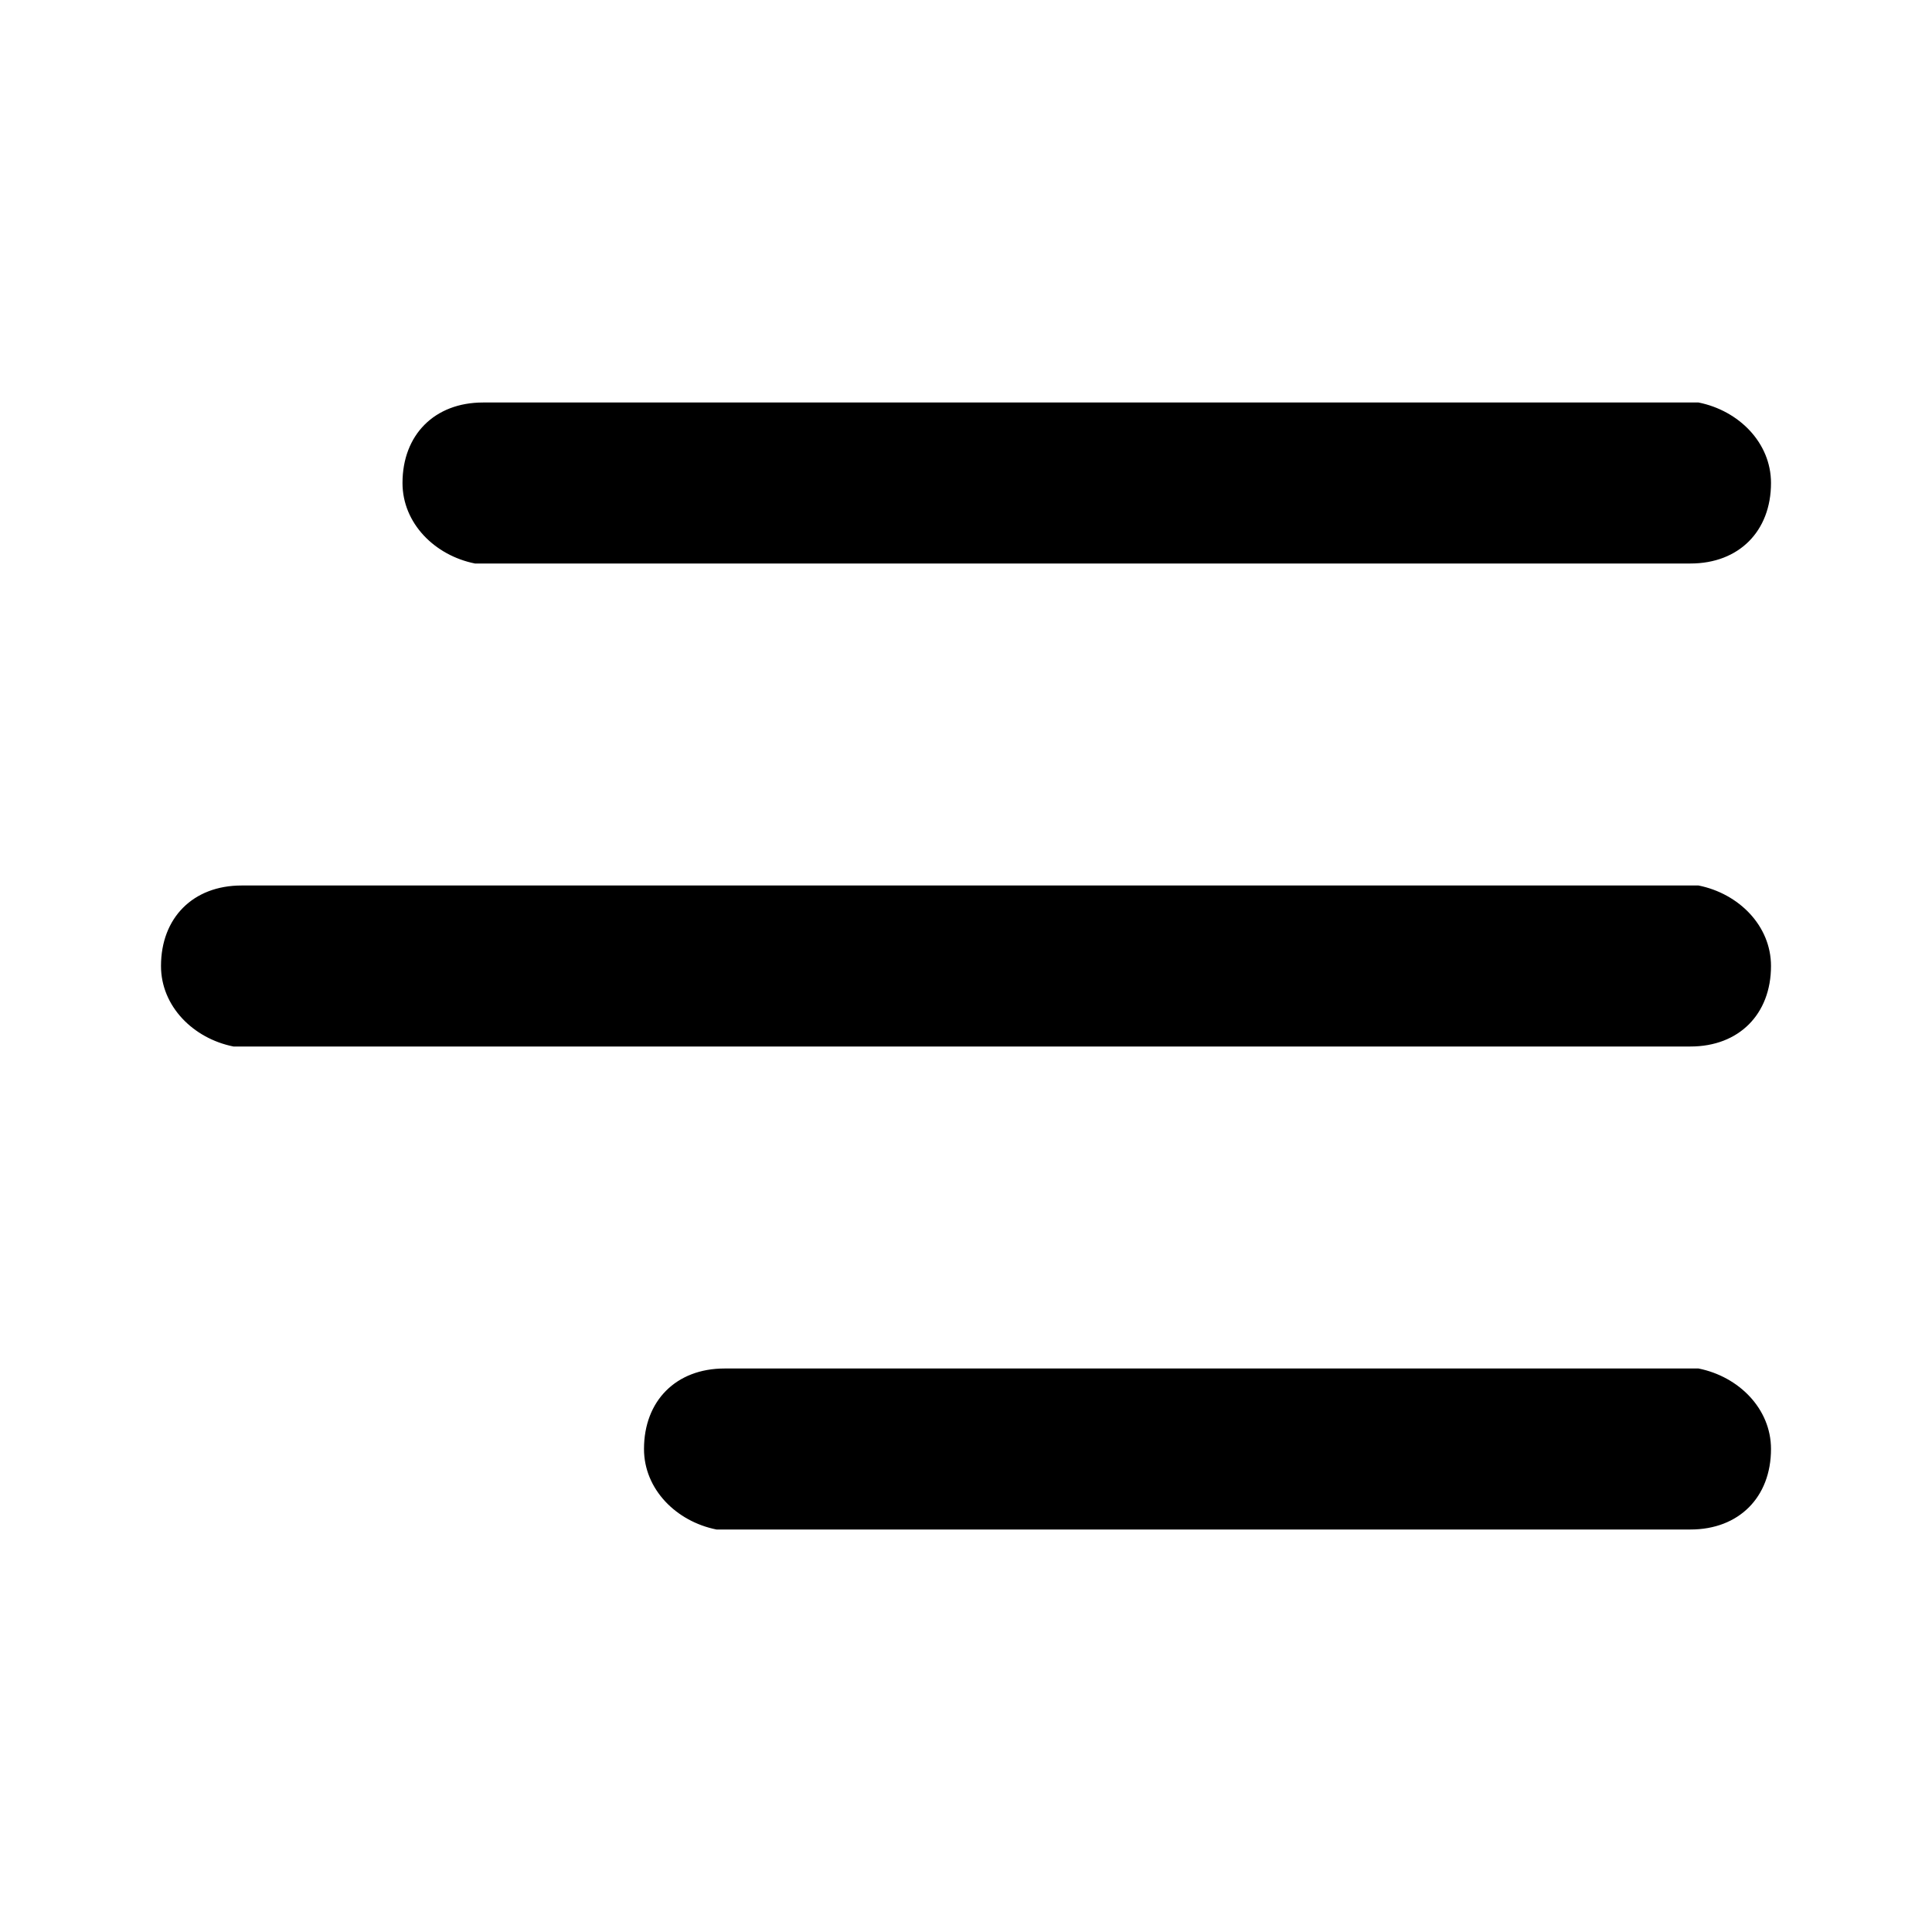
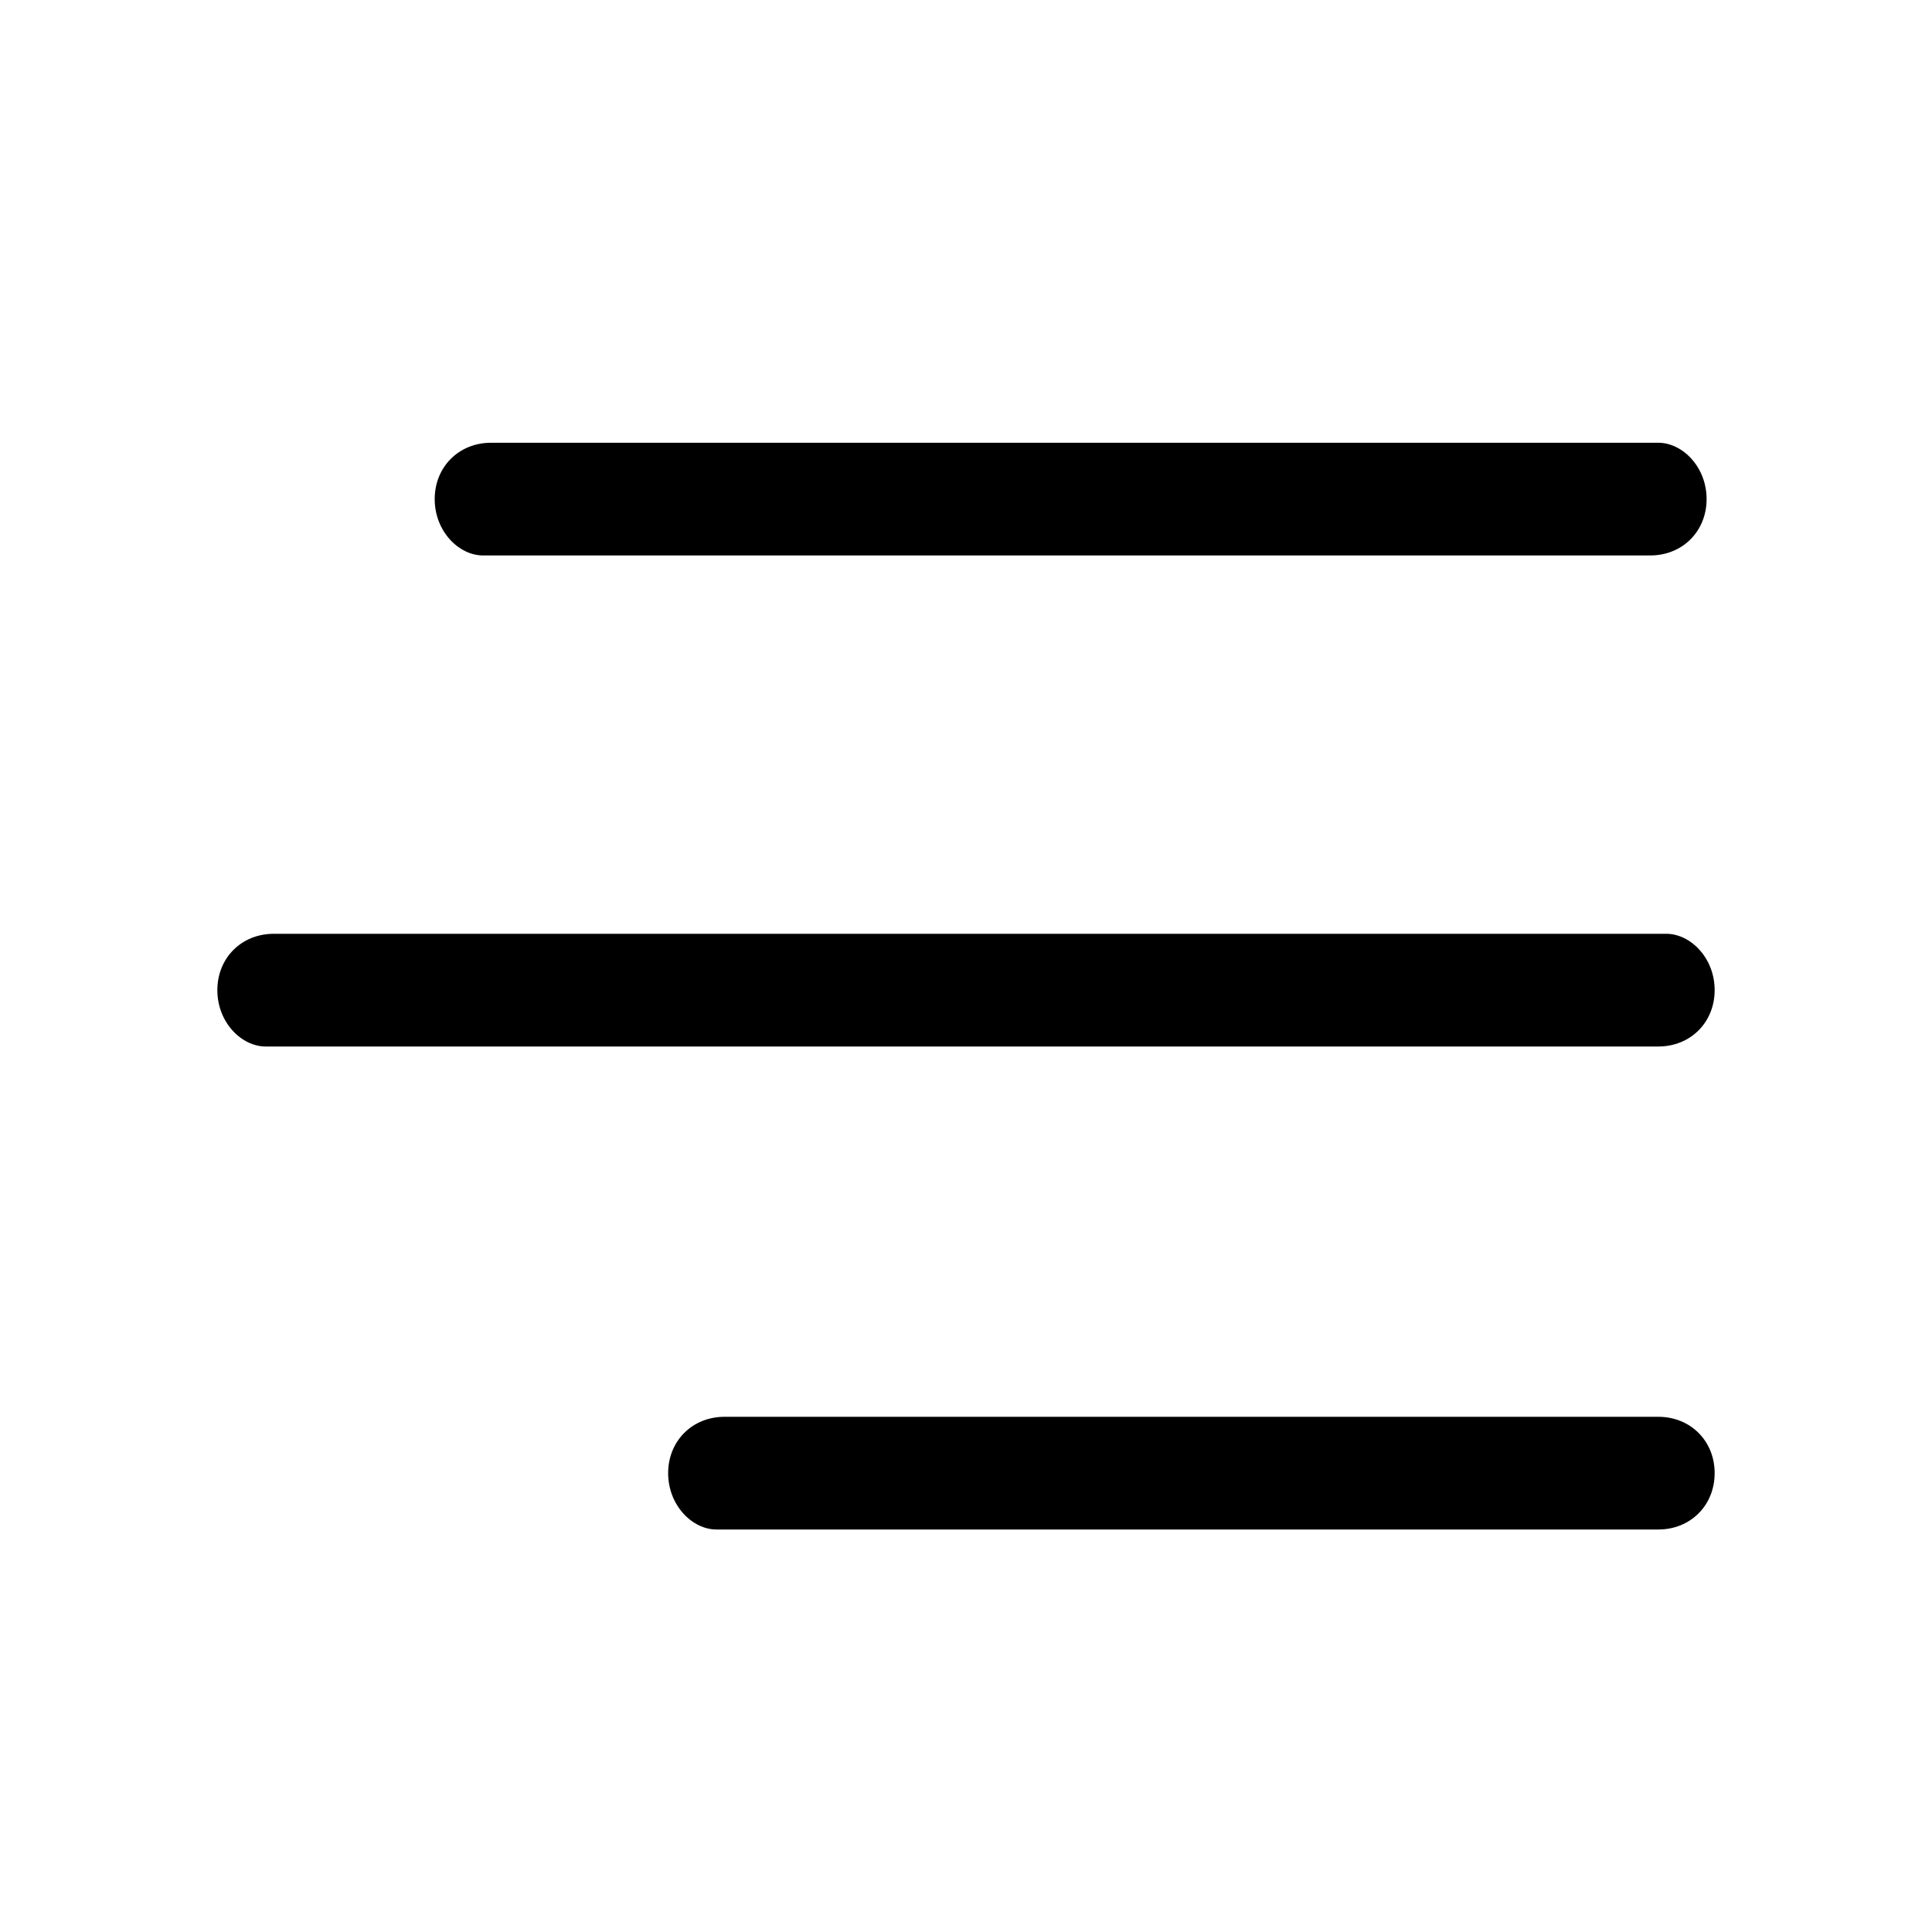
- <svg xmlns="http://www.w3.org/2000/svg" version="1.1" id="图层_1" x="0px" y="0px" viewBox="0 0 24 24" style="enable-background:new 0 0 24 24;" xml:space="preserve">
-   <g>
-     <path d="M21,17H9c-0.6,0-1,0.4-1,1c0,0.5,0.4,0.9,0.9,1L9,19h12c0.6,0,1-0.4,1-1c0-0.5-0.4-0.9-0.9-1L21,17H9H21z M21,11H3   c-0.6,0-1,0.4-1,1c0,0.5,0.4,0.9,0.9,1L3,13h18c0.6,0,1-0.4,1-1c0-0.5-0.4-0.9-0.9-1L21,11H3H21z M21,5H6C5.4,5,5,5.4,5,6   c0,0.5,0.4,0.9,0.9,1L6,7h15c0.6,0,1-0.4,1-1c0-0.5-0.4-0.9-0.9-1L21,5H6H21z" />
-   </g>
+ <svg xmlns="http://www.w3.org/2000/svg" id="_图层_1" version="1.1" viewBox="0 0 24 24">
+   <path d="M20.6,17.6h-11.6c-.4,0-.7.3-.7.7s.3.7.6.7h11.7c.4,0,.7-.3.7-.7s-.3-.7-.7-.7h-11.7,11.6ZM20.6,11.6H3.4c-.4,0-.7.3-.7.7s.3.7.6.7h17.3c.4,0,.7-.3.7-.7s-.3-.7-.6-.7H3.4h17.2ZM20.6,5.5H6.1c-.4,0-.7.3-.7.7s.3.7.6.7h14.5c.4,0,.7-.3.7-.7s-.3-.7-.6-.7H6.1h14.4Z" />
</svg>
